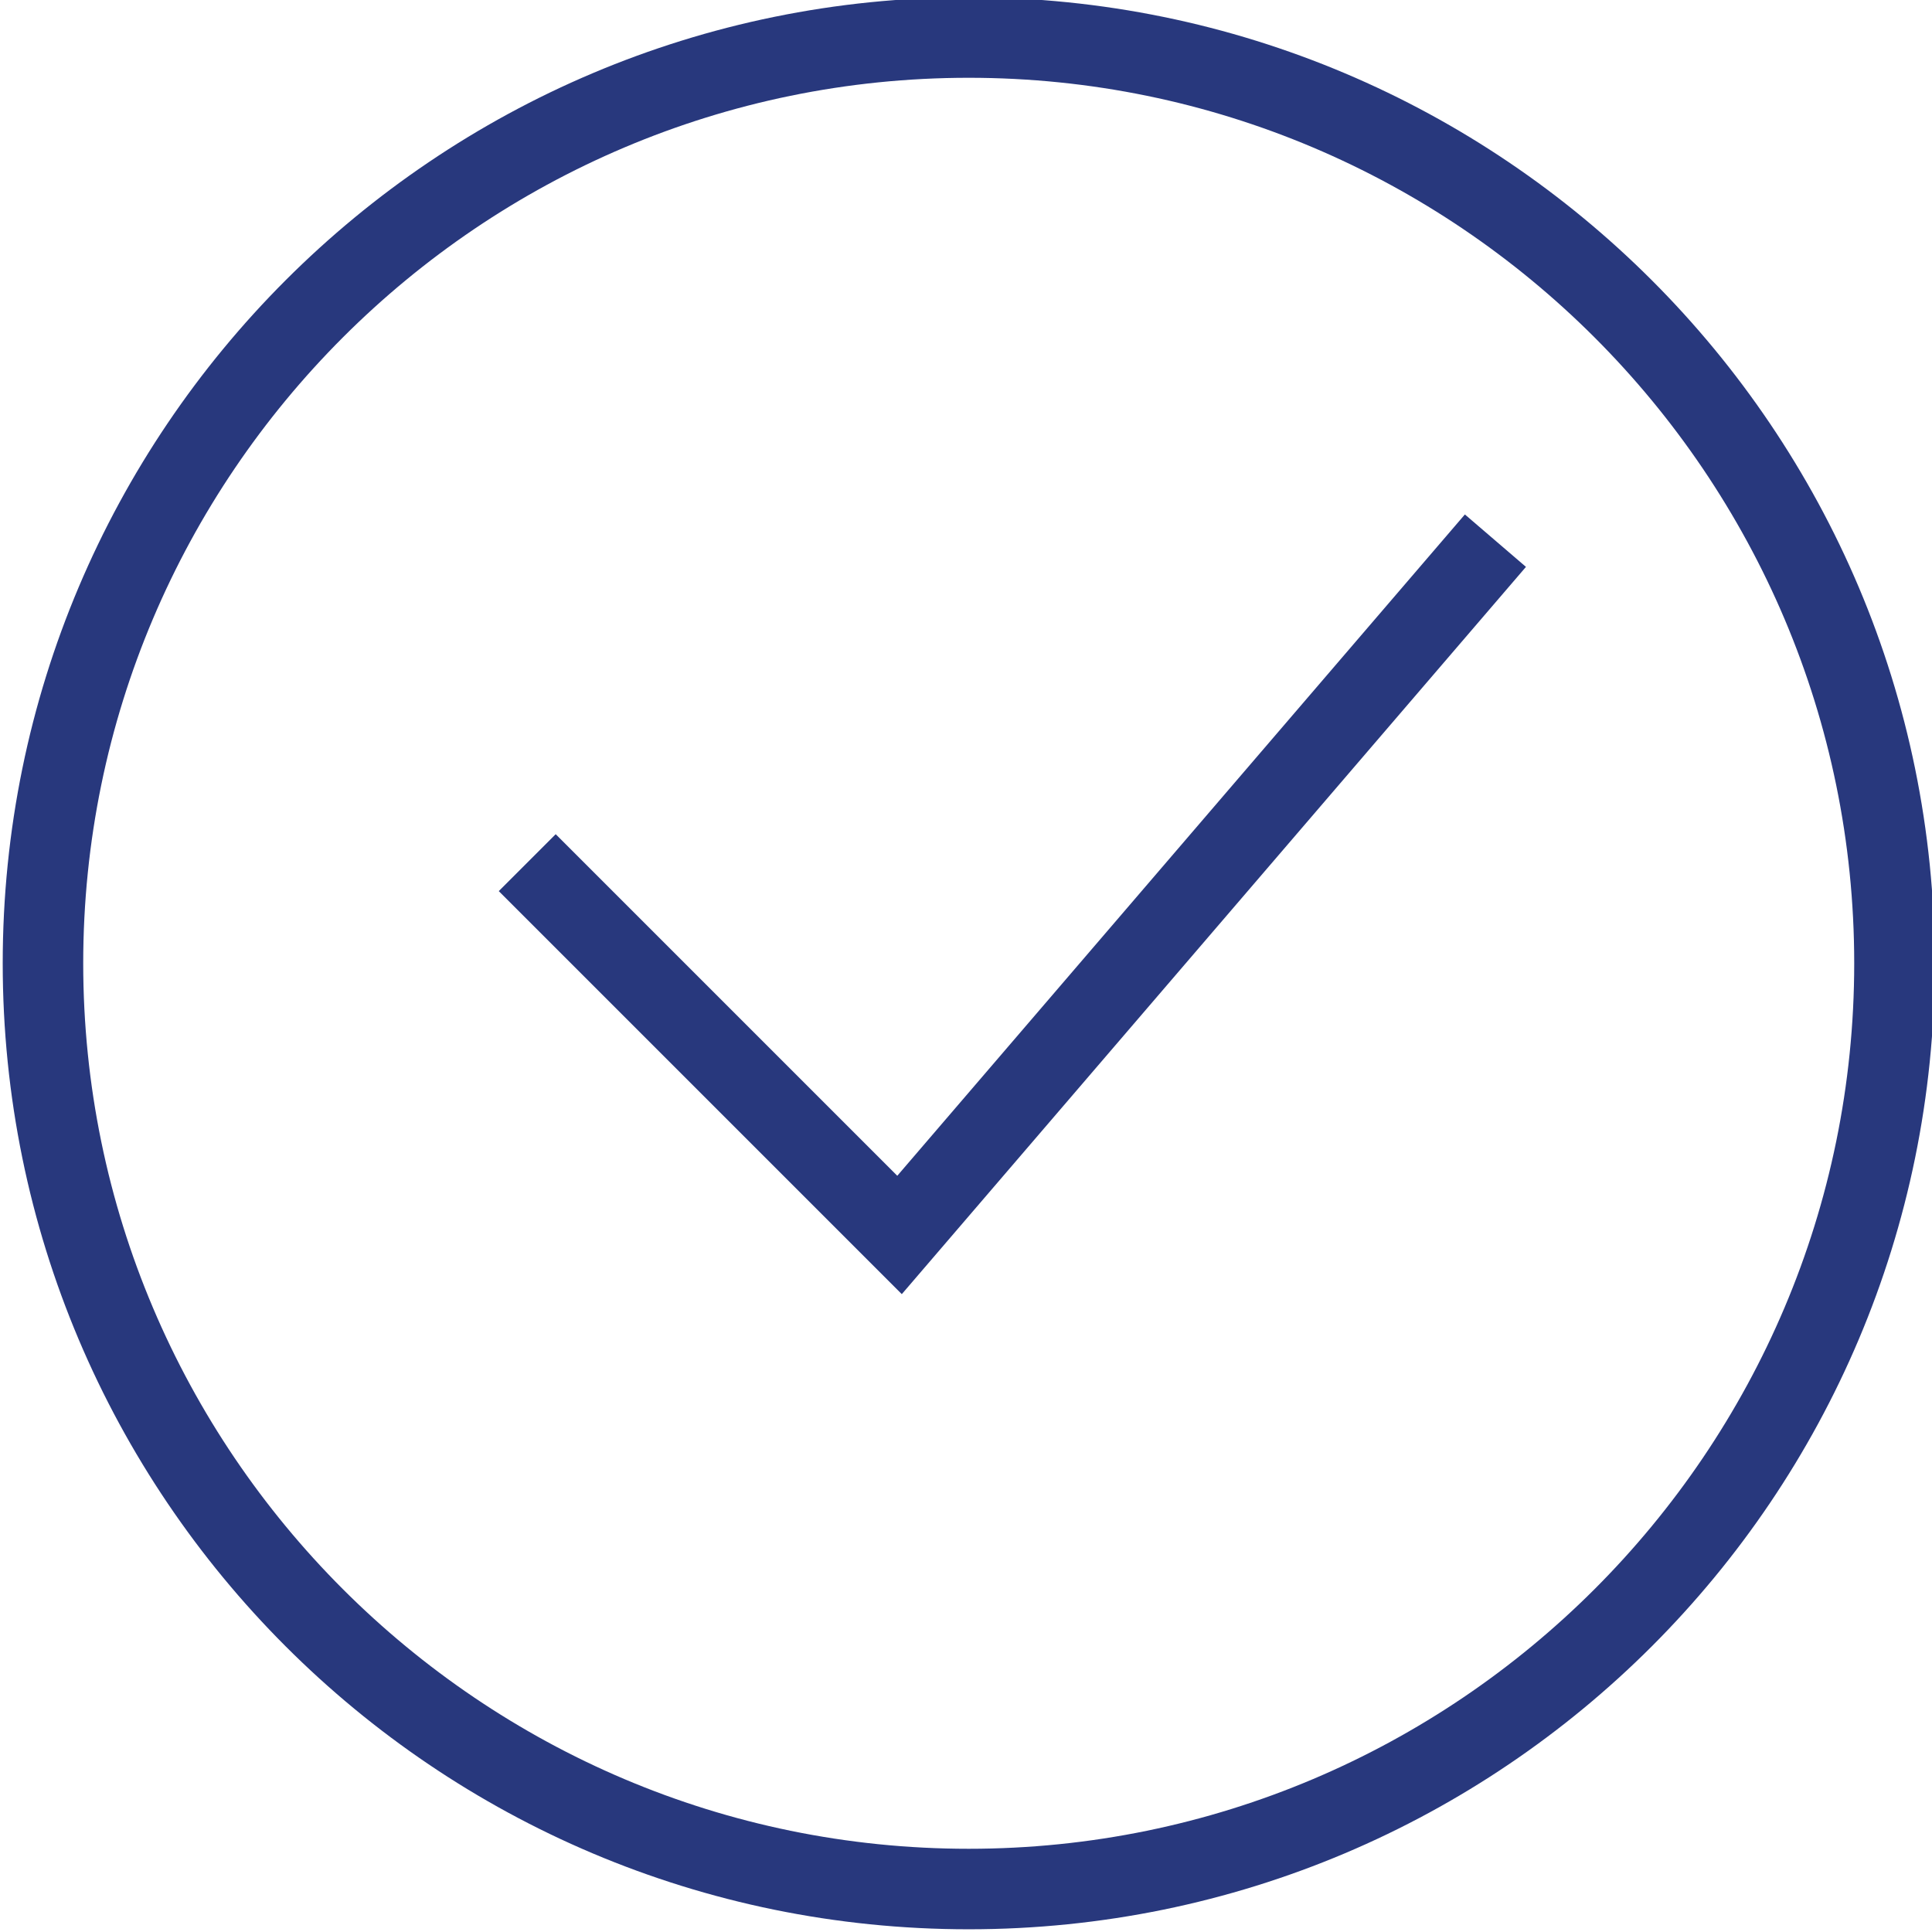
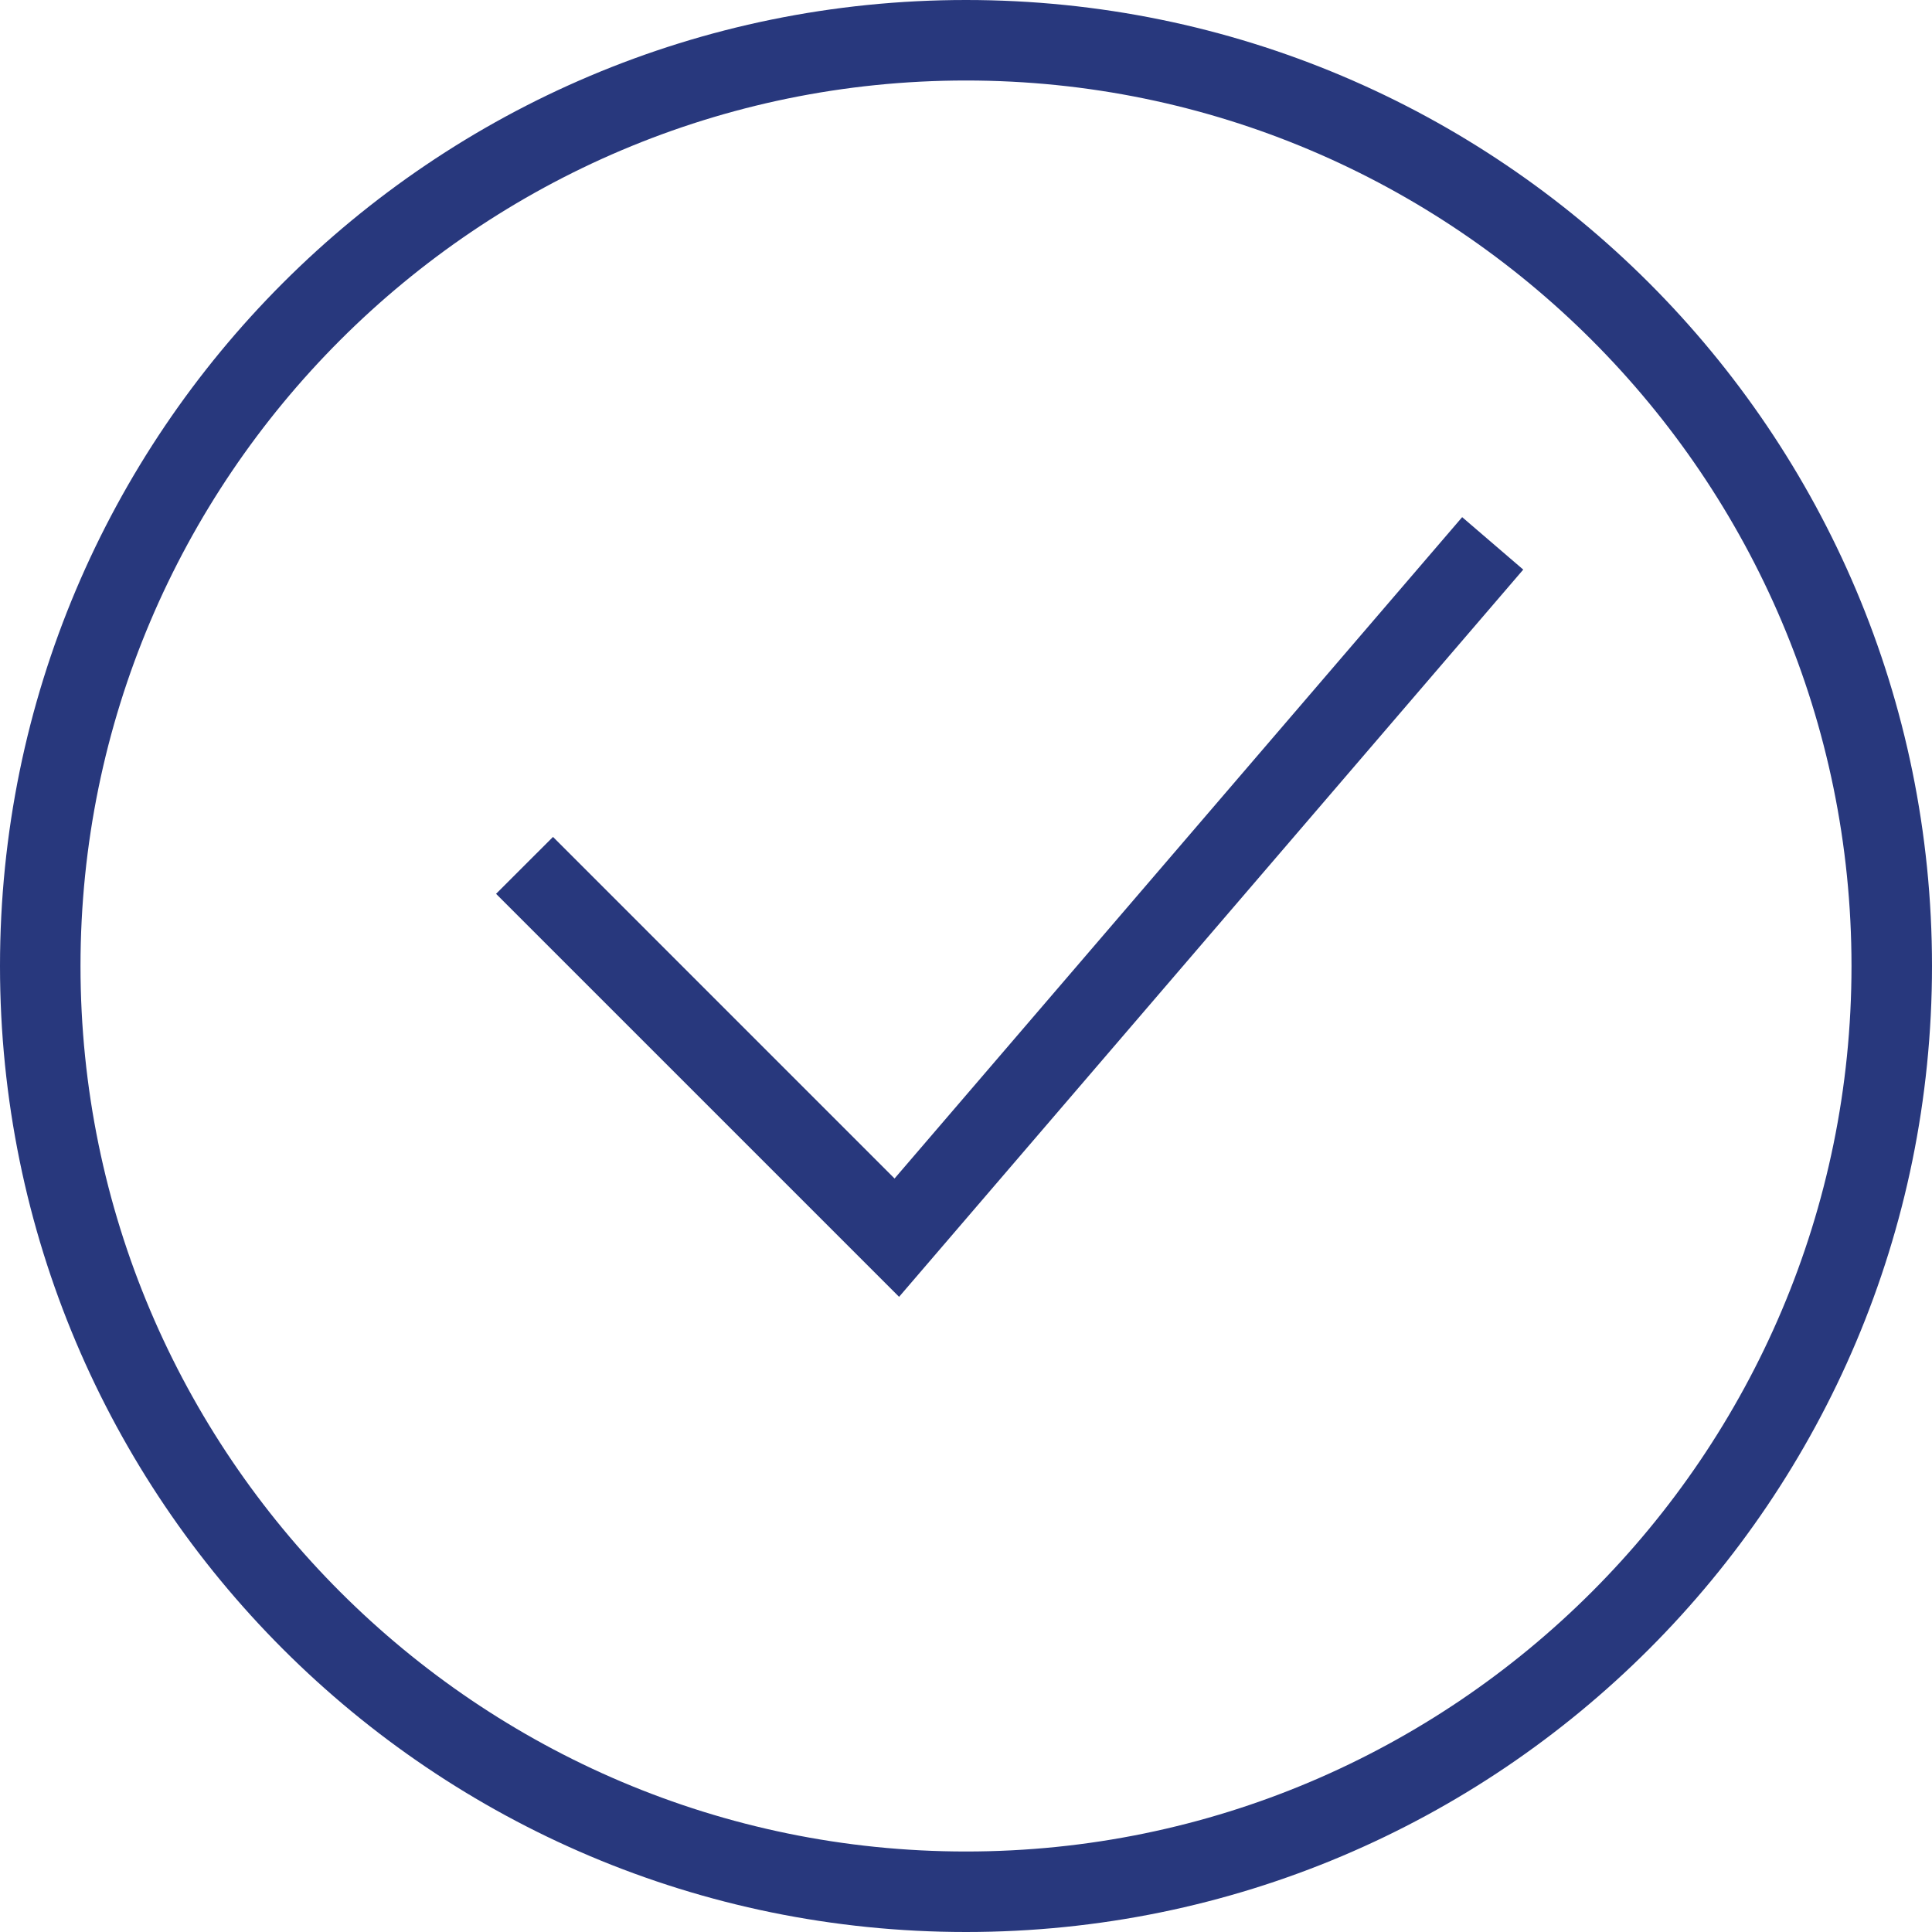
<svg xmlns="http://www.w3.org/2000/svg" width="96" height="96">
-   <path fill="#28387D" d="M-85.893-28.209l-20.669-20.668 53.196-53.193 20.667 20.668-53.194 53.193zm-15.012-20.669l15.012 15.011 47.538-47.536-15.011-15.011-47.539 47.536zM-114.549-20.222l5.167-25.836 2.496-2.494 20.668 20.667-2.495 2.497-25.836 5.166zm8.455-21.882l-3.356 16.783 16.784-3.356-13.428-13.427zM21.884-20.385H1.346v-19.367L35.882-74.29a30.016 30.016 0 0 1-1.459-9.29c0-16.606 13.51-30.116 30.115-30.116 16.606 0 30.116 13.51 30.116 30.116s-13.51 30.117-30.116 30.117a29.97 29.97 0 0 1-9.29-1.461L40.559-40.231h-8.751v9.923h-9.924v9.923zm-16.538-4h12.538v-9.923h9.924v-9.923h11.095L54.217-59.55l1.206.451a25.916 25.916 0 0 0 9.115 1.637c14.4 0 26.116-11.716 26.116-26.117 0-14.4-11.716-26.116-26.116-26.116S38.423-97.98 38.423-83.58c0 3.144.55 6.211 1.635 9.117l.449 1.204L5.346-38.095v13.71z" />
-   <path fill="#28387D" d="M72.809-79.926c-6.575 0-11.924-5.349-11.924-11.923 0-6.575 5.349-11.924 11.924-11.924 6.574 0 11.922 5.349 11.922 11.924-.001 6.575-5.348 11.923-11.922 11.923zm0-19.846c-4.369 0-7.924 3.555-7.924 7.924s3.555 7.923 7.924 7.923c4.368 0 7.922-3.554 7.922-7.923-.001-4.37-3.554-7.924-7.922-7.924zM200.284-111.03h1.914v-3.793h-66.405c-5.221 0-9.451 4.21-9.451 9.482v73.962c0 6.283 5.097 11.379 11.356 11.379h3.813v-79.652h-5.714c-3.131 0-5.664-2.546-5.664-5.689a5.66 5.66 0 0 1 5.664-5.689h56.919s-1.897 2.795-1.897 5.589 1.897 5.789 1.897 5.789h-47.411V-20h56.893v-79.652h-1.914a5.668 5.668 0 0 1-5.671-5.689c0-3.143 2.569-5.689 5.671-5.689zM-280.875-341.5v-6.5h-4v6.5h-30.75v-6.5h-4v6.5H-343v89.5h86v-89.5h-23.875zm-38.75 4v4.75h4v-4.75h30.75v4.75h4v-4.75H-261v14.5h-78v-14.5h19.375zM-339-256v-63h78v63h-78z" />
-   <path fill="#28387D" d="M-308.417-299.352l.816 3.217 5.425-2.928h.096v27.266h4.08V-303h-3.6zM-184-344c24.262 0 44 19.738 44 44s-19.738 44-44 44-44-19.738-44-44 19.738-44 44-44m0-4c-26.51 0-48 21.49-48 48s21.49 48 48 48 48-21.49 48-48-21.49-48-48-48zM-68-228c24.261 0 44 19.738 44 44s-19.738 44-44 44-44-19.738-44-44 19.739-44 44-44m0-4c-26.51 0-48 21.49-48 48s21.49 48 48 48c26.509 0 48-21.49 48-48s-21.49-48-48-48z" />
-   <path fill="#28387D" d="M-195.601-269.683v-60.634L-159.539-300l-36.062 30.317zm4-52.046v43.457L-165.755-300l-25.846-21.729zM-88.749-252.113l-2.574-3.062L-38.004-300l-53.319-44.826 2.574-3.061L-31.787-300zM164.27-344c24.262 0 44 19.738 44 44s-19.738 44-44 44-44-19.738-44-44 19.738-44 44-44m0-4c-26.51 0-48 21.49-48 48s21.49 48 48 48 48-21.49 48-48-21.491-48-48-48zM48.135 3.865c24.262 0 44 19.738 44 44s-19.738 44-44 44-44-19.738-44-44 19.738-44 44-44m0-4c-26.51 0-48 21.49-48 48s21.49 48 48 48 48-21.49 48-48-21.49-48-48-48zM-273.709 211.888l-56.961-47.887 56.961-47.889 2.574 3.063-53.319 44.826 53.319 44.824zM-183.999 194.679l-47.888-56.962 3.062-2.574 44.826 53.319 44.825-53.319 3.062 2.574zM-114.354 117l46.355 55.141L-21.643 117zM94.354 211l-46.355-55.141L1.643 211zM154.5 15.496c12.958 0 23.5 10.542 23.5 23.5s-10.542 23.5-23.5 23.5-23.5-10.542-23.5-23.5 10.542-23.5 23.5-23.5m0-4c-15.188 0-27.5 12.313-27.5 27.5s12.313 27.5 27.5 27.5 27.5-12.313 27.5-27.5-12.312-27.5-27.5-27.5z" />
-   <path fill="#28387D" d="M204.09 84.504l-20.41-20.409c5.804-6.741 9.32-15.507 9.32-25.1 0-21.264-17.237-38.5-38.5-38.5S116 17.732 116 38.996s17.237 38.5 38.5 38.5a38.307 38.307 0 0 0 20.727-6.063l20.967 20.966c1.271 1.271 2.835 2.134 4.405 2.428.395.074.782.11 1.16.11 1.368 0 2.604-.475 3.498-1.369 2.214-2.214 1.701-6.194-1.167-9.064zM120 38.996c0-19.023 15.477-34.5 34.5-34.5s34.5 15.477 34.5 34.5-15.477 34.5-34.5 34.5-34.5-15.477-34.5-34.5zm82.429 51.743c-.19.19-.6.249-1.094.156-.773-.145-1.616-.627-2.313-1.323l-20.501-20.5a39.223 39.223 0 0 0 2.396-2.083l20.345 20.344c1.374 1.375 1.612 2.961 1.167 3.406zM-348.5-224.101h97v7h-97zM-348.5-200.261h97v7h-97zM-348.5-152.58h58.711v7H-348.5zM-348.5-176.42h97v7h-97zM-232.125-232h24.389v24.389h-24.389zM-160.514-232h24.389v24.389h-24.389zM-196.319-232h24.389v24.389h-24.389zM-232.125-160.389h24.389V-136h-24.389zM-160.514-160.389h24.389V-136h-24.389zM-196.319-160.389h24.389V-136h-24.389zM-232.125-196.428h24.389v24.389h-24.389zM-160.514-196.428h24.389v24.389h-24.389zM-196.319-196.428h24.389v24.389h-24.389zM-73.234-171.518l-.162-2.093c-.482-4.268.967-9.099 4.993-13.931 3.624-4.268 5.637-7.408 5.637-11.032 0-4.107-2.577-6.845-7.65-6.925-2.899 0-6.12.966-8.133 2.497l-1.932-5.073c2.738-1.932 7.247-3.221 11.515-3.221 9.26 0 13.448 5.717 13.448 11.837 0 5.476-3.061 9.421-6.925 14.011-3.545 4.187-4.833 7.811-4.591 11.917l.161 2.013h-6.361zm-1.691 11.354c0-2.979 2.012-5.073 4.75-5.073 2.898 0 4.75 2.094 4.75 5.073 0 2.818-1.851 4.992-4.83 4.992-2.738.001-4.67-2.173-4.67-4.992zM84.5-231.956l-55.272 28.165h-19.9v39.693h20.119L84.5-136.044v-95.912zm-71.172 32.165h14.349v31.693H13.328v-31.693zM80.5-142.572l-48.823-24.879v-33.099L80.5-225.428v82.856zM164-226c10.131 0 18.372 8.241 18.372 18.372s-8.241 18.372-18.372 18.372c-10.13 0-18.371-8.242-18.371-18.372S153.87-226 164-226m0-4c-12.355 0-22.371 10.016-22.371 22.372s10.016 22.372 22.371 22.372 22.372-10.016 22.372-22.372S176.355-230 164-230zM207.397-138.54c-5.384-20.668-23.271-35.103-43.5-35.103-19.893 0-37.699 14.132-43.303 34.368l-3.855-1.067c6.082-21.962 25.474-37.3 47.158-37.3 22.049 0 41.528 15.665 47.371 38.094l-3.871 1.008zM-68.096 9.165c8.208 0 14.884 6.677 14.884 14.884s-6.676 14.885-14.884 14.885c-8.207 0-14.883-6.678-14.883-14.885s6.677-14.884 14.883-14.884m0-6.777c-11.963 0-21.661 9.698-21.661 21.661 0 11.964 9.697 21.663 21.661 21.663 11.963 0 21.662-9.699 21.662-21.663S-56.133 2.388-68.096 2.388zM-27.481 91.309c-5.046-19.372-21.789-32.901-40.713-32.901-18.611 0-35.276 13.246-40.529 32.212l-6.532-1.809C-109.192 66.92-89.84 51.63-68.194 51.63c22.009 0 41.449 15.614 47.272 37.97l-6.559 1.709zM-265.972-20.493h-81.513v-94.985h94.986v92.985h-4v-88.985h-86.986v86.985h77.513z" />
-   <path fill="#28387D" d="M-313.729-88.571h47.88v4h-47.88zM-313.729-69.04h47.88v4h-47.88zM-313.729-49.51h47.88v4h-47.88z" />
-   <g>
-     <path fill="#28387D" d="M-324.001-89.815v6.49h-6.49v-6.49h6.49m4-4h-14.49v14.49h14.49v-14.49zM-324.001-70.285v6.49h-6.49v-6.49h6.49m4-4h-14.49v14.49h14.49v-14.49zM-324.001-50.755v6.49h-6.49v-6.49h6.49m4-4h-14.49v14.49h14.49v-14.49z" />
-   </g>
-   <g fill="#28387D">
-     <path d="M-165-108.54v-6.5h-4v6.5h-30.75v-6.5h-4v6.5h-23.375v89.5h86v-89.5H-165zm-38.75 4v4.75h4v-4.75H-169v4.75h4v-4.75h19.875v14.5h-78v-14.5h19.375zm-19.375 81.5v-63h78v63h-78z" />
-     <path d="M-212.341-48.822l1.679-2.107c4.509-5.794 7.373-10.052 7.373-15.319 0-4.082-1.942-8.296-6.55-8.296-2.436 0-4.575 1.273-6.023 2.897l.921 2.721c.988-1.097 2.6-2.414 4.542-2.414 3.192 0 4.213 2.678 4.213 5.575 0 4.302-2.501 7.989-7.965 14.923l-2.271 2.941v2.371h13.658v-3.205h-9.578v-.087zM-192.361-74.543c-4.344 0-7.471 5.224-7.471 14.836.066 9.437 2.929 14.66 7.109 14.66 4.706 0 7.438-5.355 7.438-15.055 0-9.086-2.6-14.441-7.076-14.441zm-.197 26.511c-2.633 0-4.345-4.213-4.345-11.631 0-7.769 1.844-11.895 4.345-11.895 3.028 0 4.344 4.609 4.344 11.632 0 7.285-1.415 11.894-4.344 11.894zM-180.708-70.725l.56 2.941 3.719-2.677h.066v24.931h2.797v-28.531h-2.469zM-155.89-60.717v-.132c2.633-1.624 3.555-4.257 3.555-6.672 0-3.599-2.106-7.023-6.253-7.023-3.785 0-6.649 3.073-6.649 7.594 0 2.458 1.021 4.916 3.423 6.408l.033.132c-2.633 1.493-4.246 4.082-4.246 7.681 0 4.17 2.699 7.681 7.175 7.681 4.082 0 7.274-3.292 7.274-8.296 0-3.423-1.646-5.969-4.312-7.373zm-6.582-6.496c0-2.458 1.316-4.565 3.719-4.565 2.6 0 3.62 2.37 3.62 4.652 0 2.59-1.416 4.345-3.258 5.18-2.468-.878-4.114-2.414-4.081-5.267zm3.686 19.357c-2.731 0-4.377-2.546-4.279-5.399 0-2.721 1.349-4.959 3.851-5.925 2.896 1.098 4.707 2.809 4.707 6.232 0 2.941-1.679 5.092-4.279 5.092z" />
-   </g>
-   <g>
-     <path fill="#28387D" d="M-41.166-109.01L-26.156-94l-6.009 6.009-15.01-15.01 6.009-6.009m0-5.657l-11.666 11.666 20.667 20.667L-20.5-94l-20.666-20.667z" />
-   </g>
-   <g fill="#28387D">
-     <path d="M-334.297 29.406h16.629v4h-16.629zM-334.297 44.499h16.629v4h-16.629zM-334.297 59.591h16.629v4h-16.629z" />
-     <path d="M-253.197 8.741a21.93 21.93 0 0 0-.822-1.352l-.201-.315c-.241-.382-.513-.815-.865-1.224a5.26 5.26 0 0 0-.463-.481c-.602-.553-1.259-.971-1.838-1.339l-.298-.191c-.694-.448-1.558-1.006-2.607-1.288-.32-.085-.806-.2-1.34-.2-1.196 0-1.935.547-2.349 1.012a2.57 2.57 0 0 0-.217.29l-9.962 10V4.101h-72.267v91.083h72.267v-60.46a55645.051 55645.051 0 0 1 20.737-20.649c.181-.152.519-.436.779-.911.939-1.719-.055-3.519-.554-4.423zm-24.964 82.443h-64.267V8.101h64.267v9.569l-25.508 25.609-.22.221-11.03 21.467 21.468-11.029.221-.22 15.069-15.01v52.476zm-24.358-41.599a10.793 10.793 0 0 0 3.115 2.914l-6.266 3.219 3.151-6.133zm7.29.477c-3.614-1.179-4.626-3.456-4.91-4.66L-261.31 6.42c.44.125.979.472 1.455.779l.32.205c.483.307.939.598 1.284.914.041.037.079.077.124.13.167.194.339.467.521.757l.236.37c.234.359.463.723.691 1.138.084.151.227.41.323.627l-38.873 38.722z" />
-   </g>
-   <path fill="#28387D" d="M-135.374 46.963c0-4.315-1.856-8.195-4.799-10.917h2.816V32.08h-1.412c-1.527-3.343-2.336-7.074-2.336-10.87 0-.775.045-1.546.111-2.313h.221v-1.833a25.737 25.737 0 0 1 2.05-6.822h1.366V6.274h-80.976v.07c-7.559.704-13.497 7.076-13.497 14.816 0 4.315 1.856 8.195 4.799 10.916h-2.816v3.967h.857c1.556 3.369 2.382 7.133 2.382 10.969 0 3.796-.81 7.527-2.336 10.87h-.902v3.967h2.821c-2.945 2.722-4.804 6.604-4.804 10.921 0 7.74 5.938 14.112 13.497 14.816v.07h80.976V83.69h-1.412c-1.527-3.343-2.336-7.074-2.336-10.87 0-3.835.825-7.6 2.382-10.969h1.366v-3.967h-2.821c2.944-2.722 4.803-6.603 4.803-10.921zm-92.489-25.803c0-6.021 4.898-10.919 10.919-10.919h73.913a29.756 29.756 0 0 0-1.381 4.688h-6.747v3.967h6.183a30.706 30.706 0 0 0-.097 2.313c0 3.751.692 7.452 2.004 10.87h-5.803v-.003h-68.14c-5.988-.036-10.851-4.918-10.851-10.916zm4.433 32.748h8.047V49.94h-7.41c.092-.97.151-1.947.151-2.928 0-1.113-.067-2.222-.187-3.32h7.445v-3.967h-8.137a29.593 29.593 0 0 0-1.165-3.681h6.351v.003h68.139c5.99.037 10.853 4.918 10.853 10.917 0 6.021-4.898 10.919-10.919 10.919h-74.385a29.45 29.45 0 0 0 1.217-3.975zm78.552 22.326h-6.944v3.967h7.655a29.55 29.55 0 0 0 1.099 3.488h-73.875c-6.021 0-10.919-4.898-10.919-10.919 0-6.021 4.898-10.92 10.919-10.92h73.913a30.405 30.405 0 0 0-1.848 14.384z" />
-   <path fill="none" stroke="#E76328" stroke-width="4" stroke-miterlimit="10" d="M257.574-454.882h38.998v38.998h-38.998z" />
-   <path fill="none" stroke="#28387D" stroke-width="4" stroke-miterlimit="10" d="M314.571-454.882h38.998v38.998h-38.998z" />
-   <path fill="#28387D" d="M188.03-324.235l-3.002-2.644-20.778 23.602-20.778-23.602-3.002 2.644 21.115 23.985-21.115 23.985 3.002 2.644 20.778-23.602 20.778 23.602 3.002-2.644-21.115-23.985z" />
-   <g>
-     <path fill="#28387D" d="M44.81 64.305L24.784 44.279l2.828-2.828 16.973 16.973 28.204-32.861 3.035 2.605z" />
-   </g>
-   <path fill="#28387D" d="M65.533-282.095C72.61-289.076 77-298.774 77-309.5c0-21.263-17.237-38.5-38.5-38.5S0-330.763 0-309.5 17.237-271 38.5-271a38.31 38.31 0 0 0 24.029-8.435l.005.004.354.35.301.307 25.984 26.529 2.857-2.799-26.497-27.051zM4-309.5C4-328.523 19.477-344 38.5-344S73-328.523 73-309.5 57.523-275 38.5-275 4-290.477 4-309.5z" />
+   <path fill="#28387D" d="M48 4c24.262 0 44 19.738 44 44S72.262 92 48 92 4 72.262 4 48 23.738 4 48 4m0-4C21.49 0 0 21.49 0 48s21.49 48 48 48 48-21.49 48-48S74.51 0 48 0z" />
+   <path fill="#28387D" d="M44.675 64.439L24.649 44.414l2.829-2.828L44.45 58.559l28.204-32.862 3.035 2.606z" />
</svg>
